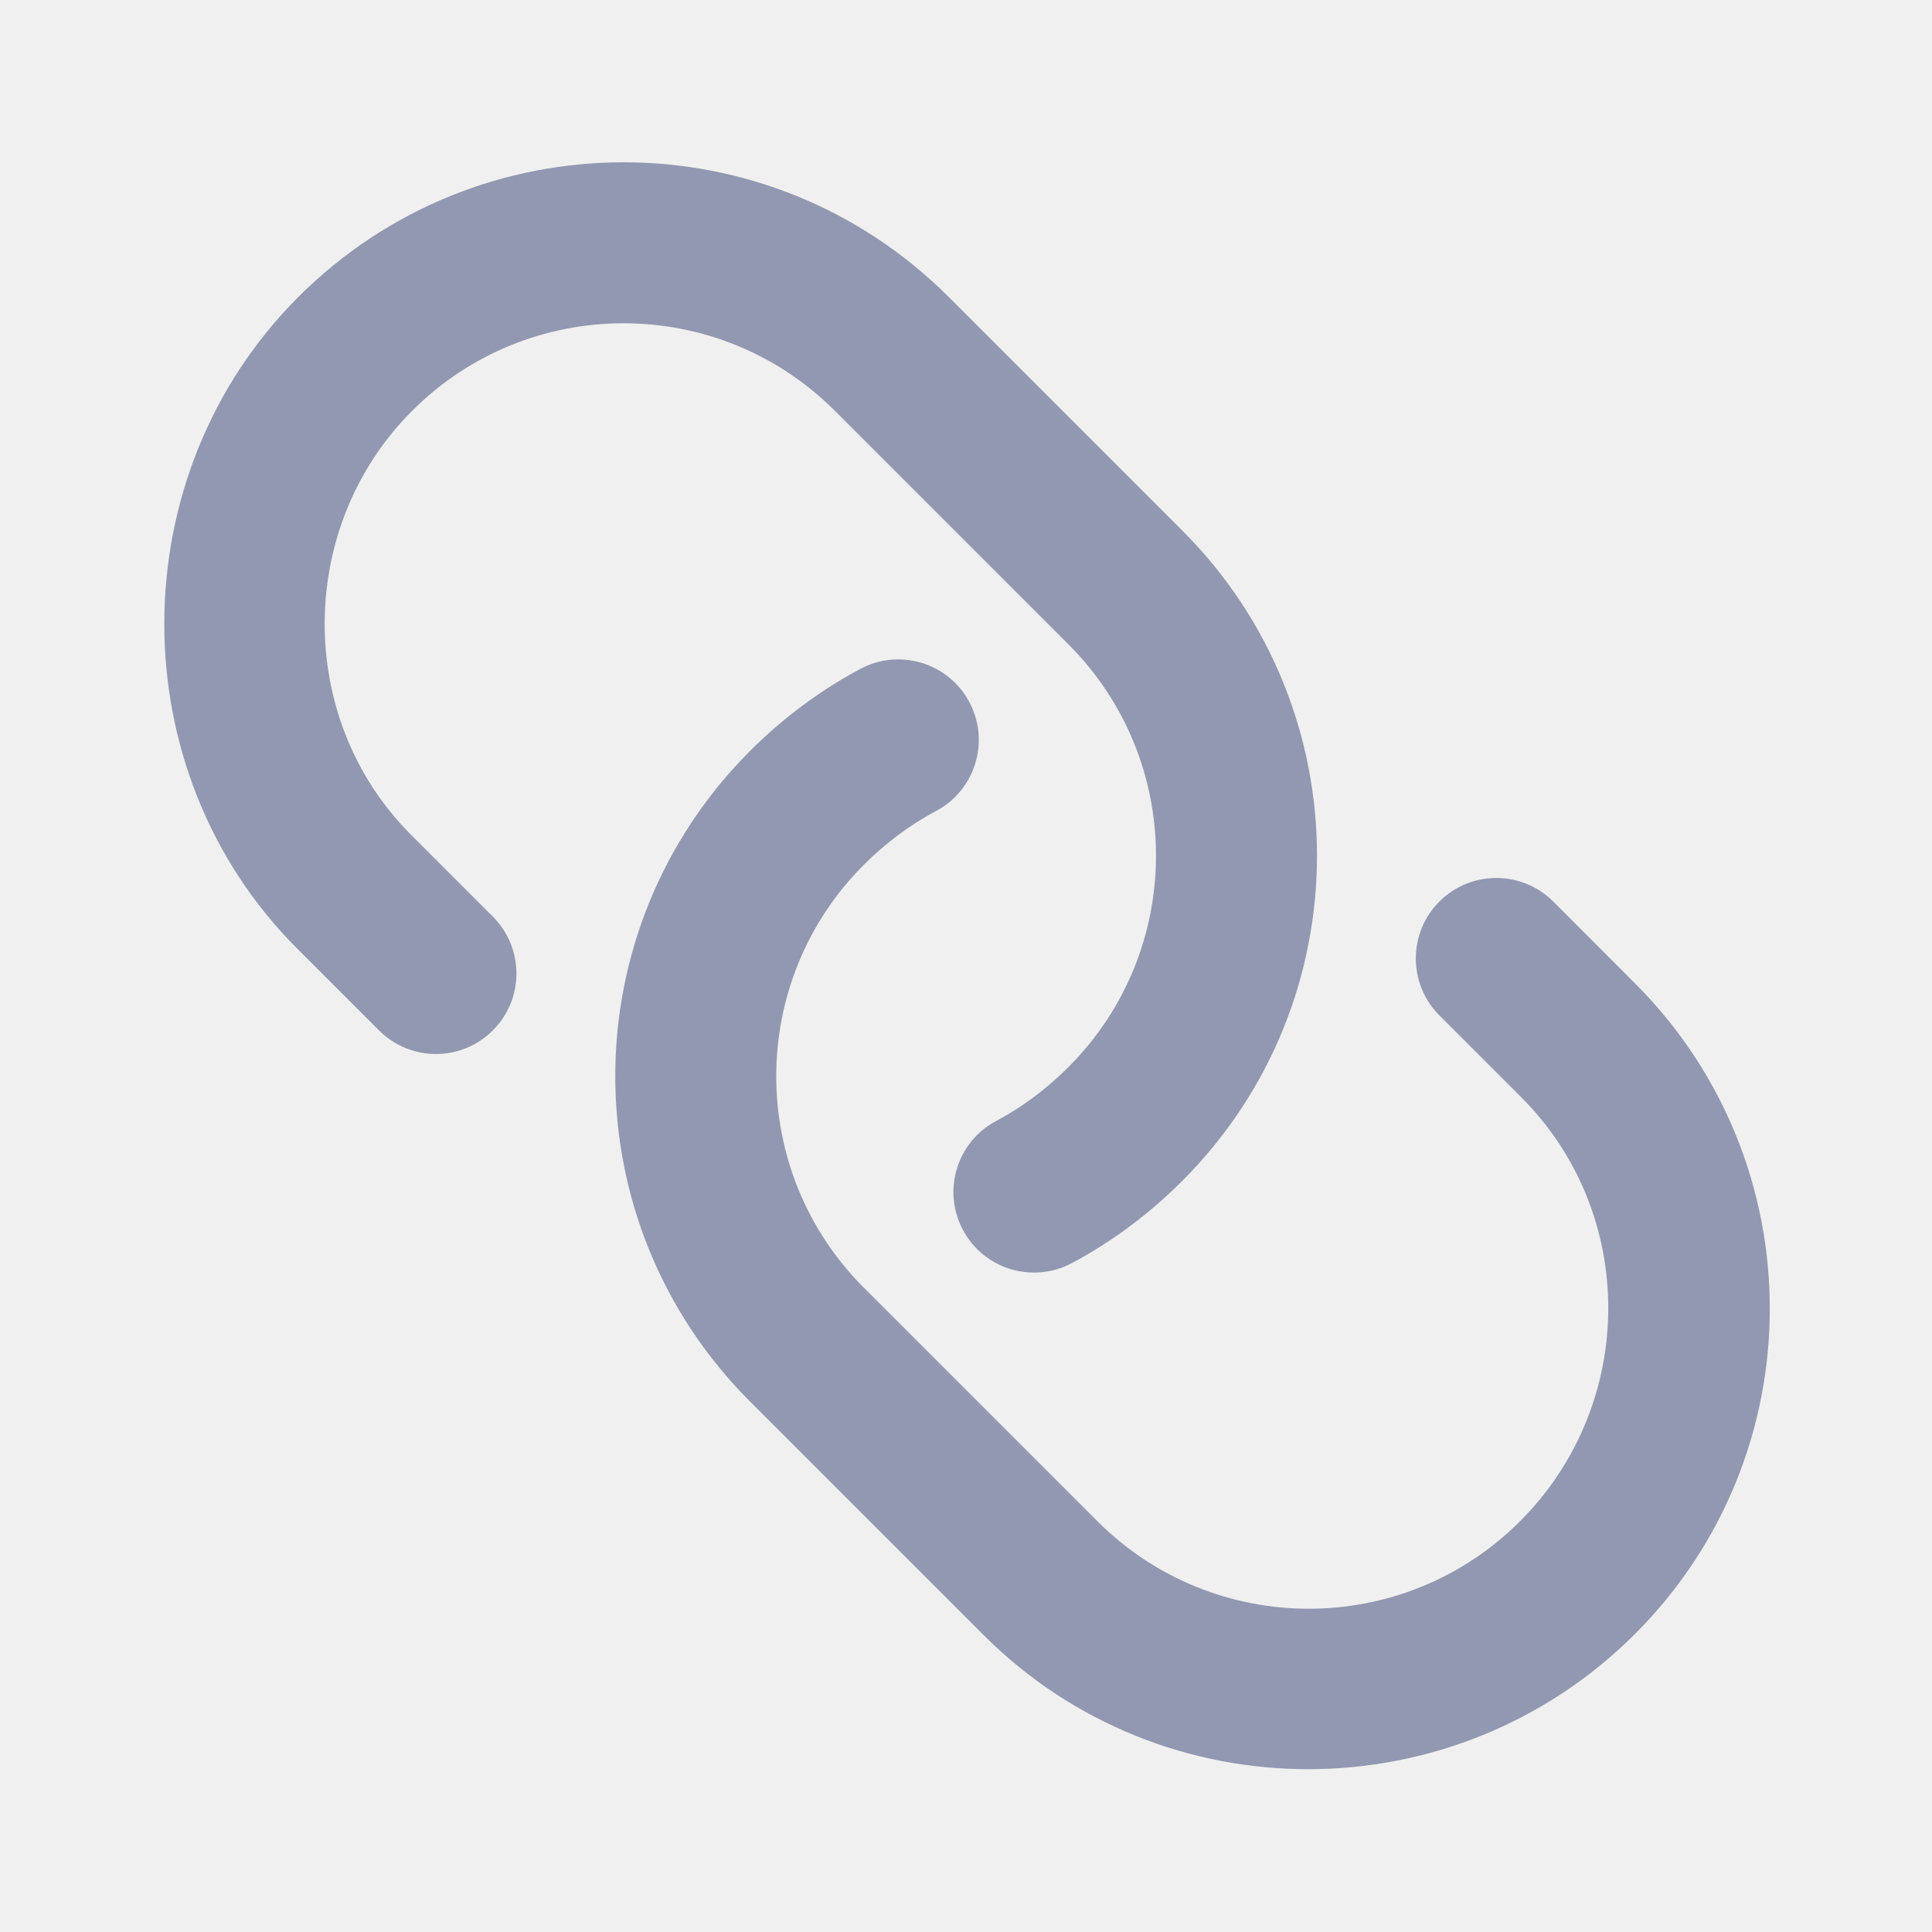
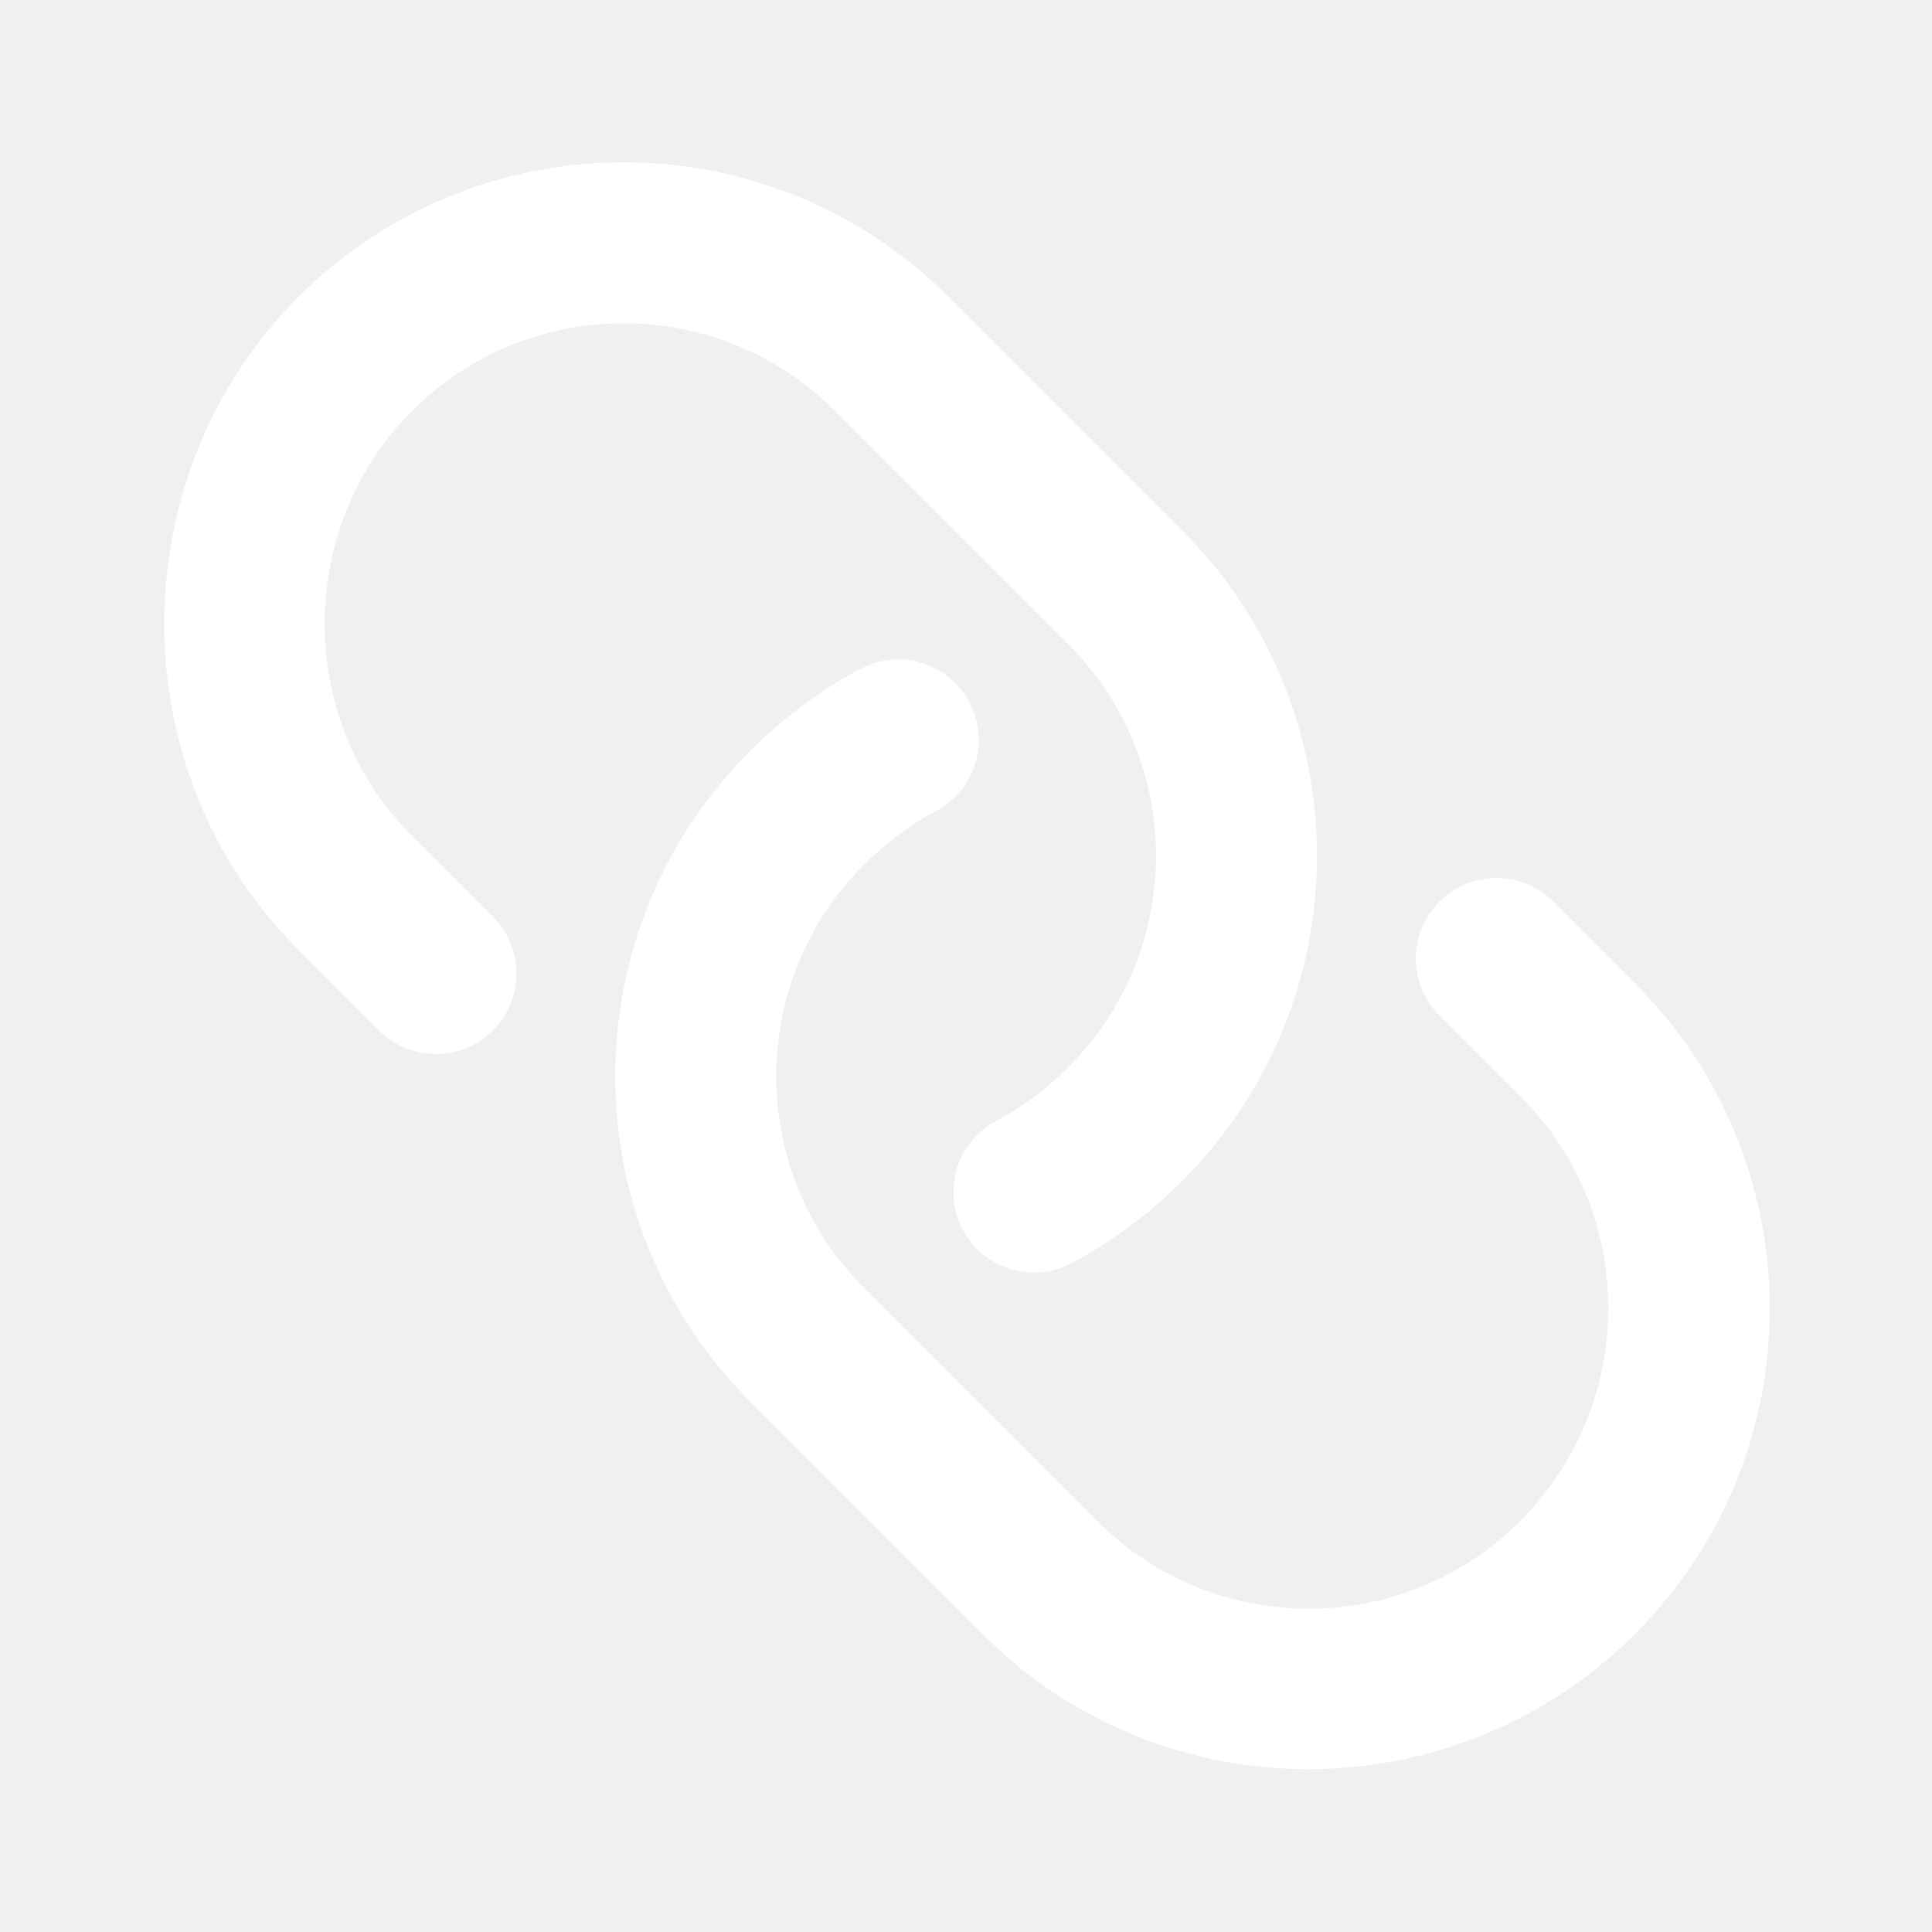
<svg xmlns="http://www.w3.org/2000/svg" width="24" height="24" viewBox="0 0 24 24" fill="none">
-   <path fill-rule="evenodd" clip-rule="evenodd" d="M12.042 8.723C12.301 9.211 12.115 9.816 11.627 10.075C11.296 10.251 10.996 10.478 10.731 10.743C9.28 12.194 9.28 14.545 10.731 15.996L13.631 18.896C15.082 20.347 17.433 20.347 18.884 18.896C20.334 17.445 20.348 15.081 18.897 13.63L17.881 12.614C17.49 12.223 17.49 11.59 17.881 11.199C18.271 10.809 18.904 10.809 19.295 11.199L20.311 12.216C22.543 14.448 22.543 18.065 20.311 20.297C18.079 22.529 14.449 22.542 12.217 20.31L9.317 17.41C7.085 15.178 7.085 11.561 9.317 9.329C9.728 8.917 10.2 8.568 10.69 8.308C11.178 8.049 11.784 8.235 12.042 8.723Z" fill="#888EAA" fill-opacity="0.9" />
-   <path fill-rule="evenodd" clip-rule="evenodd" d="M3.705 3.69C5.937 1.458 9.554 1.458 11.786 3.69L14.686 6.59C16.918 8.821 16.918 12.438 14.686 14.67C14.28 15.076 13.82 15.422 13.313 15.692C12.825 15.95 12.219 15.765 11.961 15.277C11.702 14.789 11.887 14.183 12.375 13.925C12.707 13.749 13.007 13.521 13.272 13.256C14.723 11.805 14.723 9.455 13.272 8.004L10.372 5.104C8.921 3.653 6.57 3.653 5.119 5.104C3.683 6.54 3.664 8.927 5.106 10.37L6.122 11.386C6.513 11.777 6.513 12.41 6.122 12.8C5.732 13.191 5.099 13.191 4.708 12.8L3.692 11.784C1.479 9.571 1.498 5.897 3.705 3.69Z" fill="#888EAA" fill-opacity="0.9" />
+   <path fill-rule="evenodd" clip-rule="evenodd" d="M12.042 8.723C12.301 9.211 12.115 9.816 11.627 10.075C11.296 10.251 10.996 10.478 10.731 10.743C9.28 12.194 9.28 14.545 10.731 15.996L13.631 18.896C15.082 20.347 17.433 20.347 18.884 18.896C20.334 17.445 20.348 15.081 18.897 13.63L17.881 12.614C17.49 12.223 17.49 11.59 17.881 11.199C18.271 10.809 18.904 10.809 19.295 11.199L20.311 12.216C22.543 14.448 22.543 18.065 20.311 20.297C18.079 22.529 14.449 22.542 12.217 20.31L9.317 17.41C7.085 15.178 7.085 11.561 9.317 9.329C9.728 8.917 10.2 8.568 10.69 8.308C11.178 8.049 11.784 8.235 12.042 8.723Z" fill="white" />
+   <path fill-rule="evenodd" clip-rule="evenodd" d="M3.705 3.69C5.937 1.458 9.554 1.458 11.786 3.69L14.686 6.59C16.918 8.821 16.918 12.438 14.686 14.67C14.28 15.076 13.82 15.422 13.313 15.692C12.825 15.95 12.219 15.765 11.961 15.277C11.702 14.789 11.887 14.183 12.375 13.925C12.707 13.749 13.007 13.521 13.272 13.256C14.723 11.805 14.723 9.455 13.272 8.004L10.372 5.104C8.921 3.653 6.57 3.653 5.119 5.104C3.683 6.54 3.664 8.927 5.106 10.37L6.122 11.386C6.513 11.777 6.513 12.41 6.122 12.8C5.732 13.191 5.099 13.191 4.708 12.8L3.692 11.784C1.479 9.571 1.498 5.897 3.705 3.69Z" fill="white" />
</svg>
